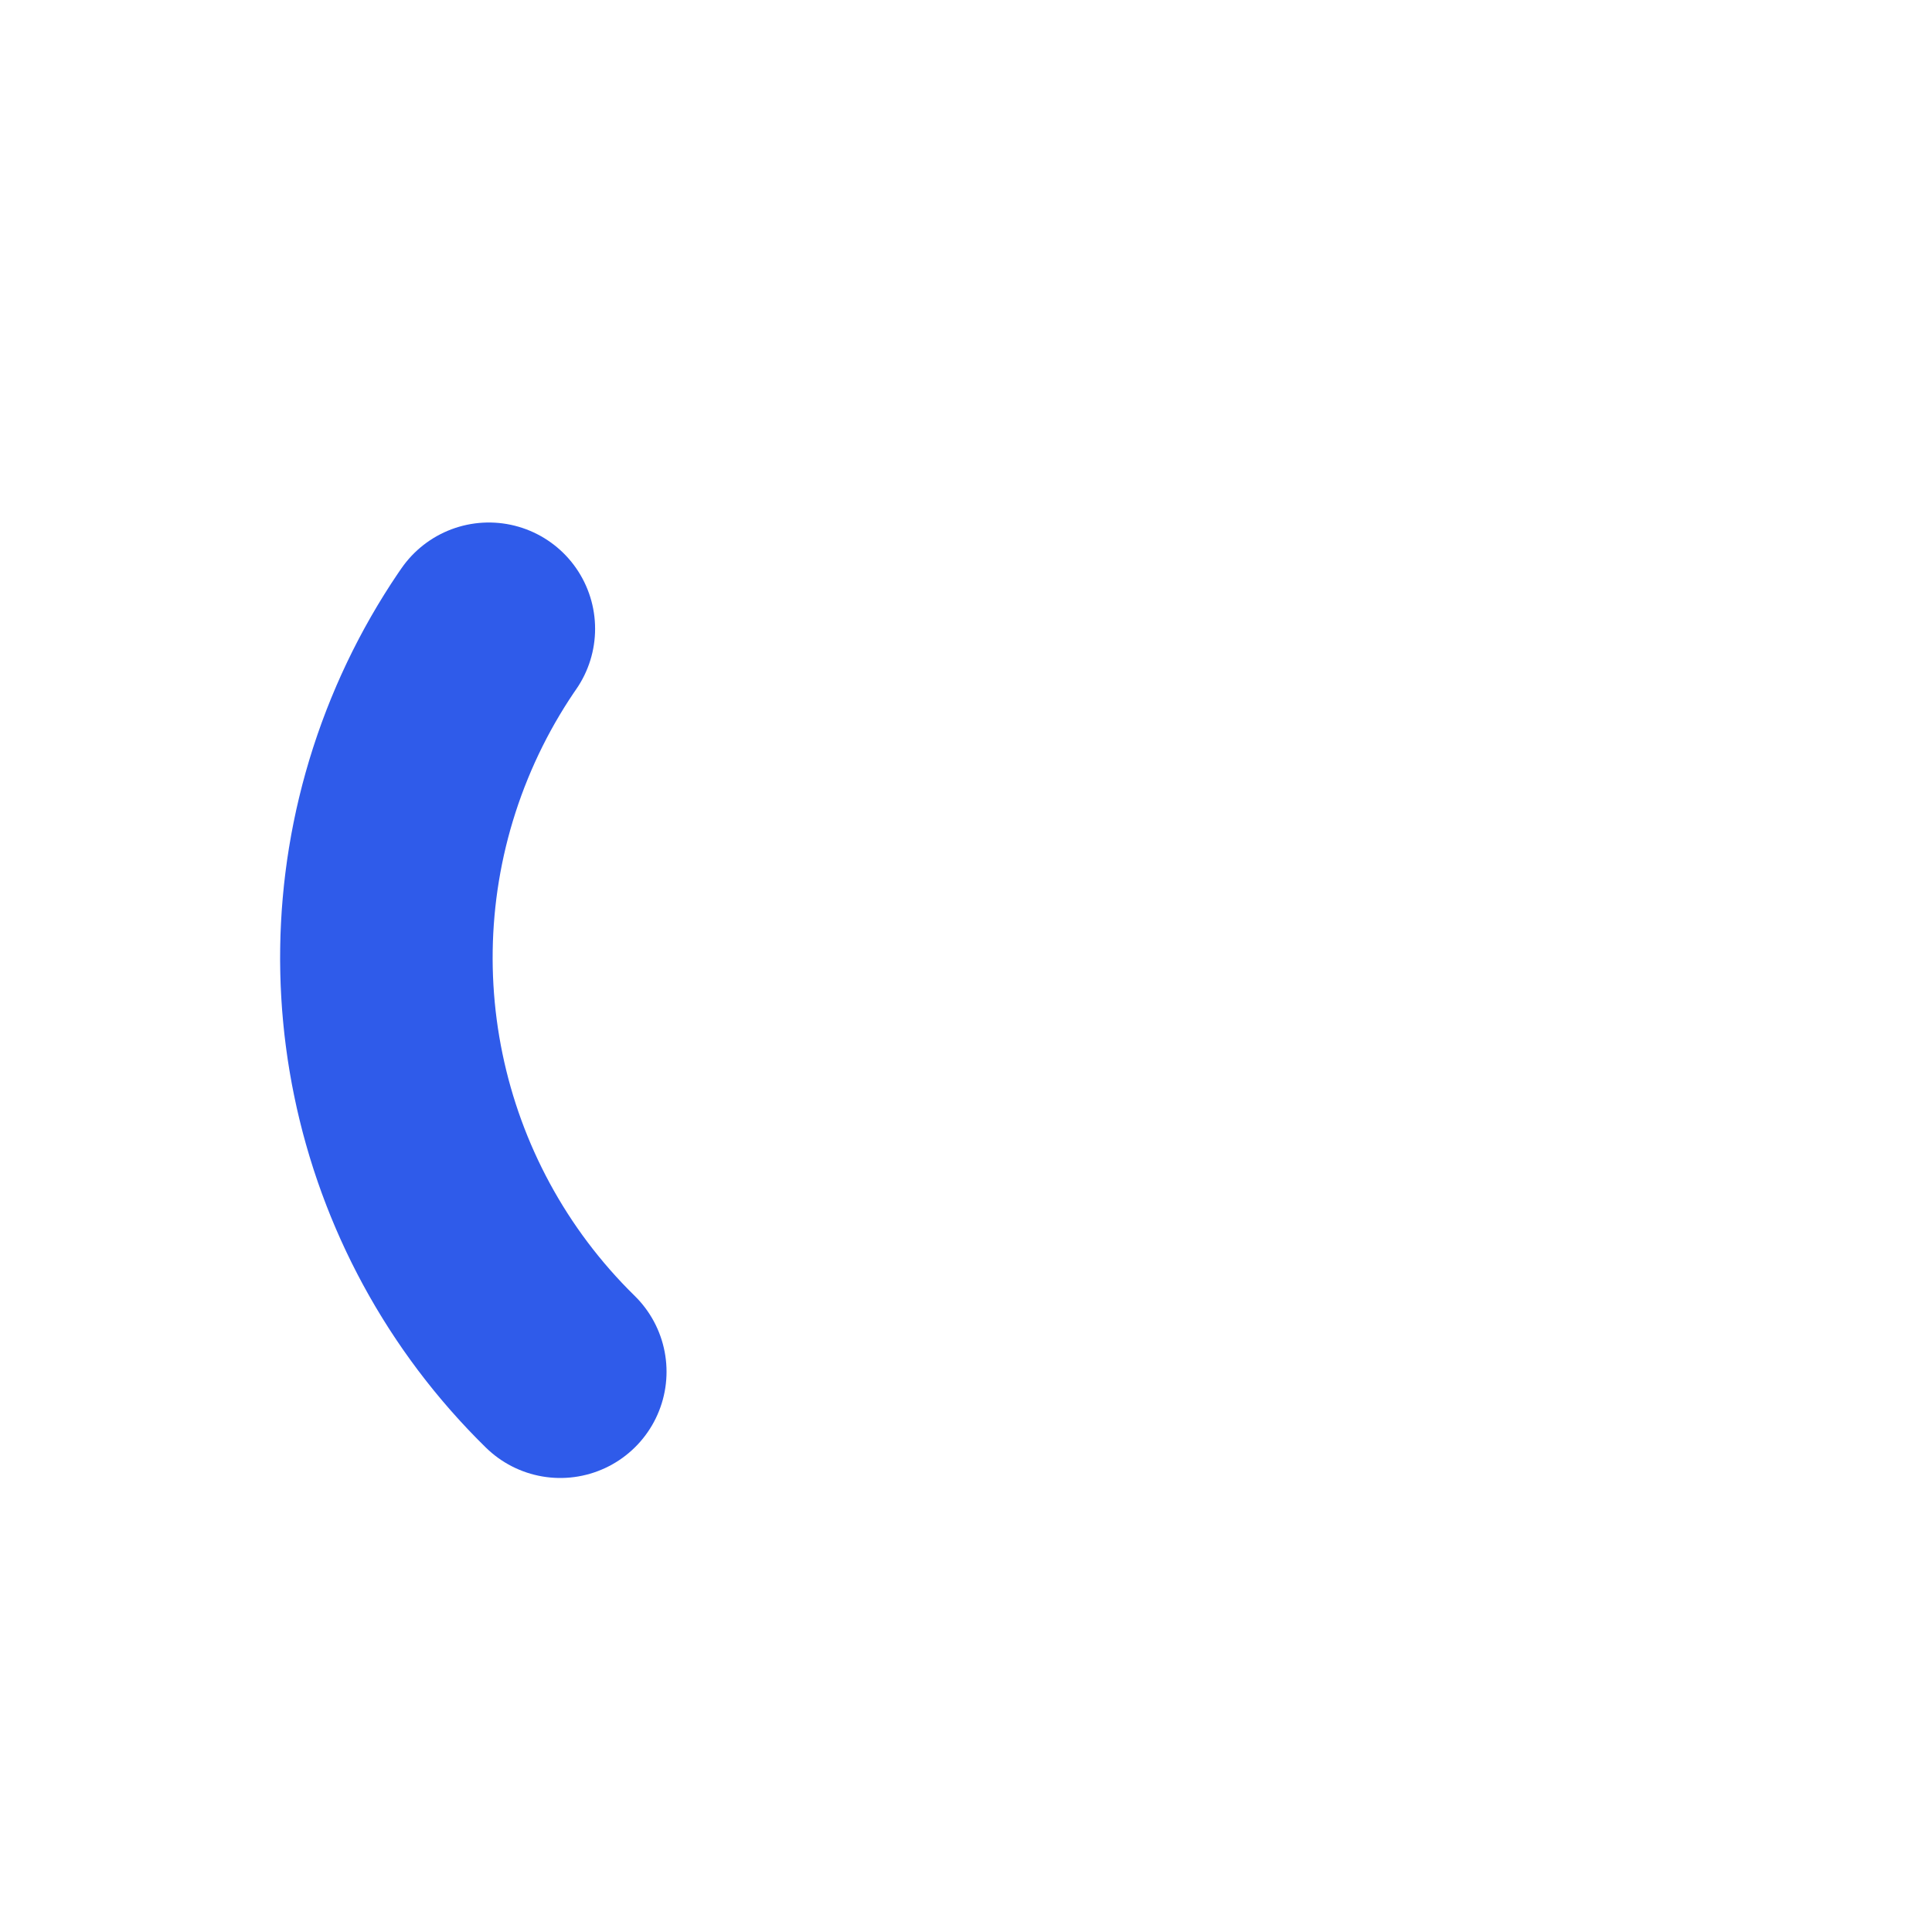
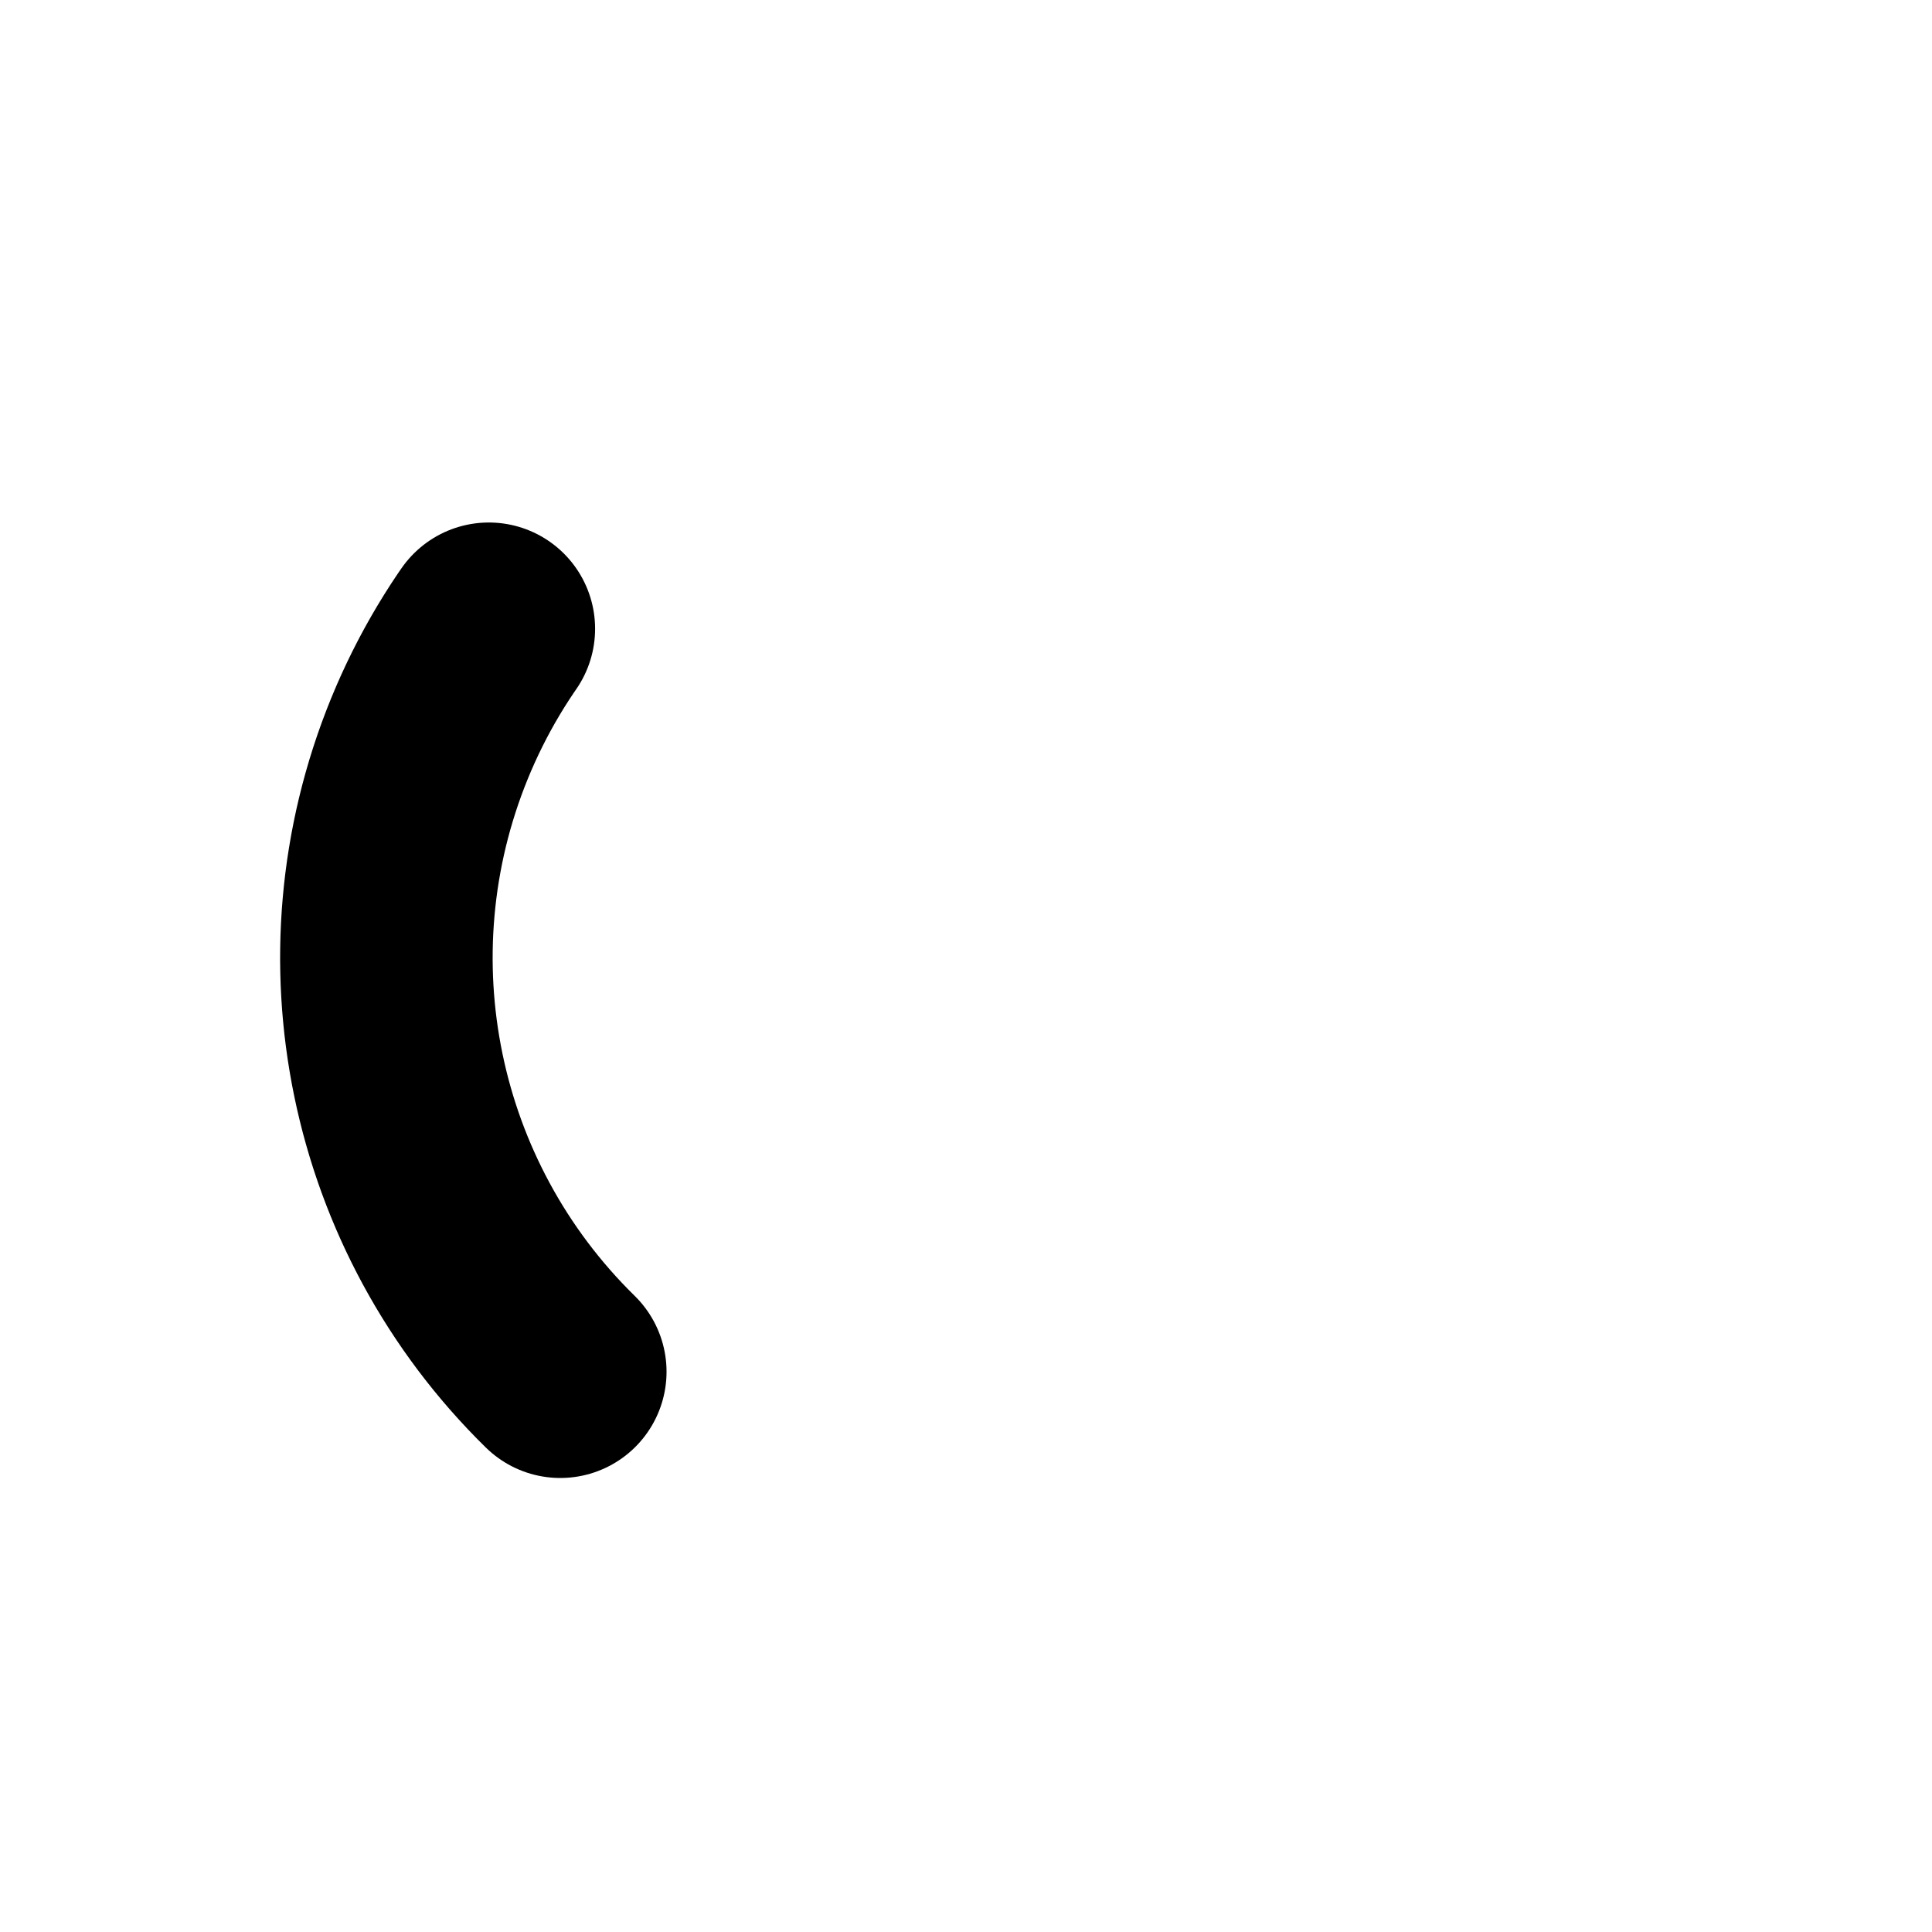
<svg xmlns="http://www.w3.org/2000/svg" viewBox="0 0 100 100" width="512" height="512" role="img" aria-label="CMA">
  <style>
    .cma-arc,
    .cma-teeth {
      stroke-dasharray: 100;
      stroke-dashoffset: 100;
      animation: cma-draw 1.1s cubic-bezier(0.65, 0, 0.35, 1) forwards;
    }

    .cma-teeth {
      animation-delay: 0.72s;
      animation-duration: 0.86s;
    }

    .cma-lens {
      transform-box: fill-box;
      transform-origin: center;
      opacity: 0;
      animation: cma-lens-in 0.42s cubic-bezier(0.34, 1.4, 0.64, 1) 1.42s forwards;
    }

    .cma-lens--right {
      animation-delay: 1.53s;
    }

    .cma-bridge {
      opacity: 0;
      animation: cma-fade-in 0.3s linear 1.78s forwards;
    }

    /* The highlight the clip path exists for: a band crossing both lenses. */
    .cma-sweep {
      opacity: 1;
      animation: cma-sweep 4.6s cubic-bezier(0.5, 0, 0.5, 1) 2.4s infinite;
    }

    @keyframes cma-draw {
      to {
        stroke-dashoffset: 0;
      }
    }

    @keyframes cma-lens-in {
      from {
        opacity: 0;
        transform: scale(0.42);
      }

      to {
        opacity: 1;
        transform: scale(1);
      }
    }

    @keyframes cma-fade-in {
      to {
        opacity: 1;
      }
    }

    /*
      Off-glass at both ends, so the band is only ever seen crossing. It rests
      out of frame for most of the cycle rather than easing in place, which
      would read as a flicker.
    */
    @keyframes cma-sweep {
      0% {
        transform: translateX(-24px);
      }

      34%,
      100% {
        transform: translateX(64px);
      }
    }

    /*
      Reduced motion is the finished mark, not a slower one. Somebody who has
      asked for less movement is asking to be shown the result.
    */
    @media (prefers-reduced-motion: reduce) {
      .cma-arc,
      .cma-teeth {
        stroke-dashoffset: 0;
        animation: none;
      }

      .cma-lens,
      .cma-bridge {
        opacity: 1;
        animation: none;
      }

      .cma-sweep {
        animation: none;
        opacity: 0;
      }
    }
  </style>
  <clipPath id="lenses">
    <rect x="30" y="38" width="17" height="12" rx="4" />
    <rect x="53" y="38" width="17" height="12" rx="4" />
  </clipPath>
  <linearGradient id="sweep" x1="0" y1="0" x2="1" y2="0">
    <stop offset="0" stop-color="#FFFFFF" stop-opacity="0" />
    <stop offset="0.5" stop-color="#FFFFFF" stop-opacity="0.85" />
    <stop offset="1" stop-color="#FFFFFF" stop-opacity="0" />
  </linearGradient>
-   <path class="cma-arc" pathLength="100" d="M71 71 A30 30 0 1 0 29 71" fill="none" stroke="#2F5BEA" stroke-width="11" stroke-linecap="round" />
-   <path class="cma-teeth" pathLength="100" d="M71 71 L61 59 L50 71 L39 59 L29 71" fill="none" stroke="#2F5BEA" stroke-width="10" stroke-linecap="round" stroke-linejoin="round" />
-   <rect class="cma-lens" x="30" y="38" width="17" height="12" rx="4" fill="#2F5BEA" />
-   <rect class="cma-lens cma-lens--right" x="53" y="38" width="17" height="12" rx="4" fill="#2F5BEA" />
-   <path class="cma-bridge" d="M46 44 L54 44" fill="none" stroke="#2F5BEA" stroke-width="4" />
+   <path class="cma-arc" pathLength="100" d="M71 71 A30 30 0 1 0 29 71" fill="none" stroke="currentColor" stroke-width="11" stroke-linecap="round" />
+   <path class="cma-teeth" pathLength="100" d="M71 71 L61 59 L50 71 L39 59 L29 71" fill="none" stroke="currentColor" stroke-width="10" stroke-linecap="round" stroke-linejoin="round" />
+   <rect class="cma-lens" x="30" y="38" width="17" height="12" rx="4" fill="currentColor" />
+   <rect class="cma-lens cma-lens--right" x="53" y="38" width="17" height="12" rx="4" fill="currentColor" />
+   <path class="cma-bridge" d="M46 44 L54 44" fill="none" stroke="currentColor" stroke-width="4" />
  <g clip-path="url(#lenses)">
    <rect class="cma-sweep" x="14" y="34" width="11" height="20" fill="url(#sweep)" transform="skewX(-18)" />
  </g>
</svg>
